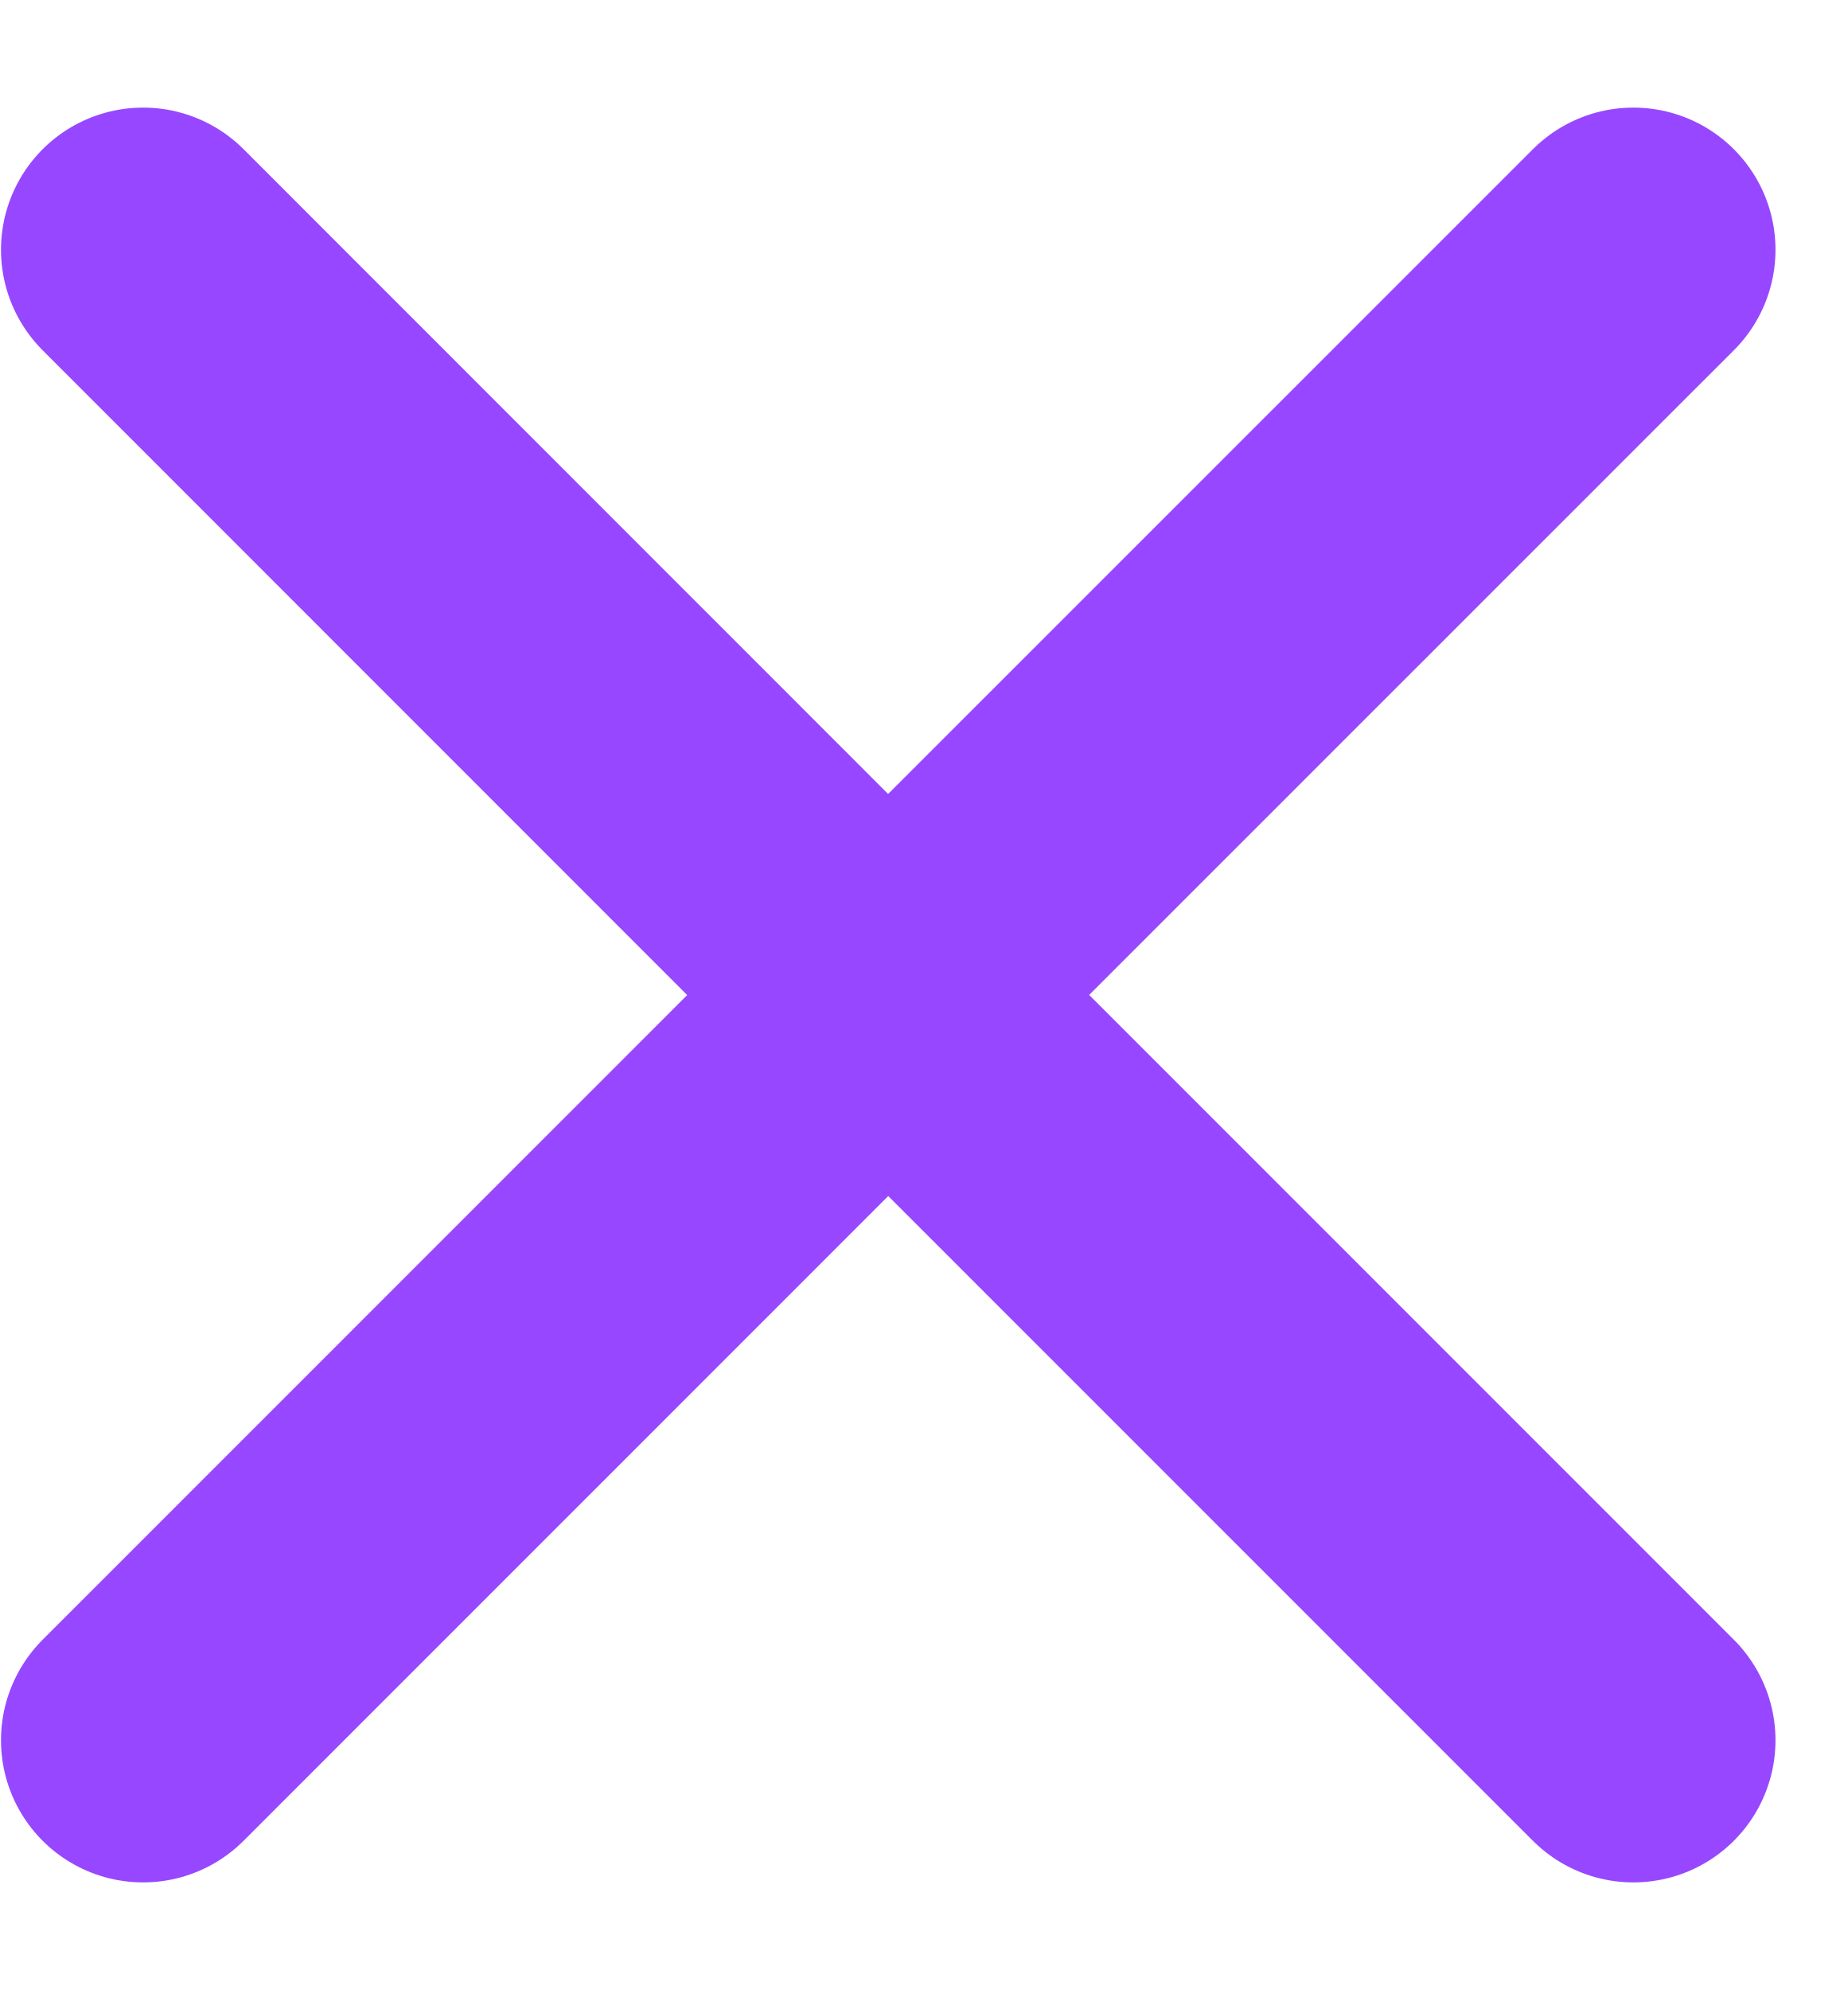
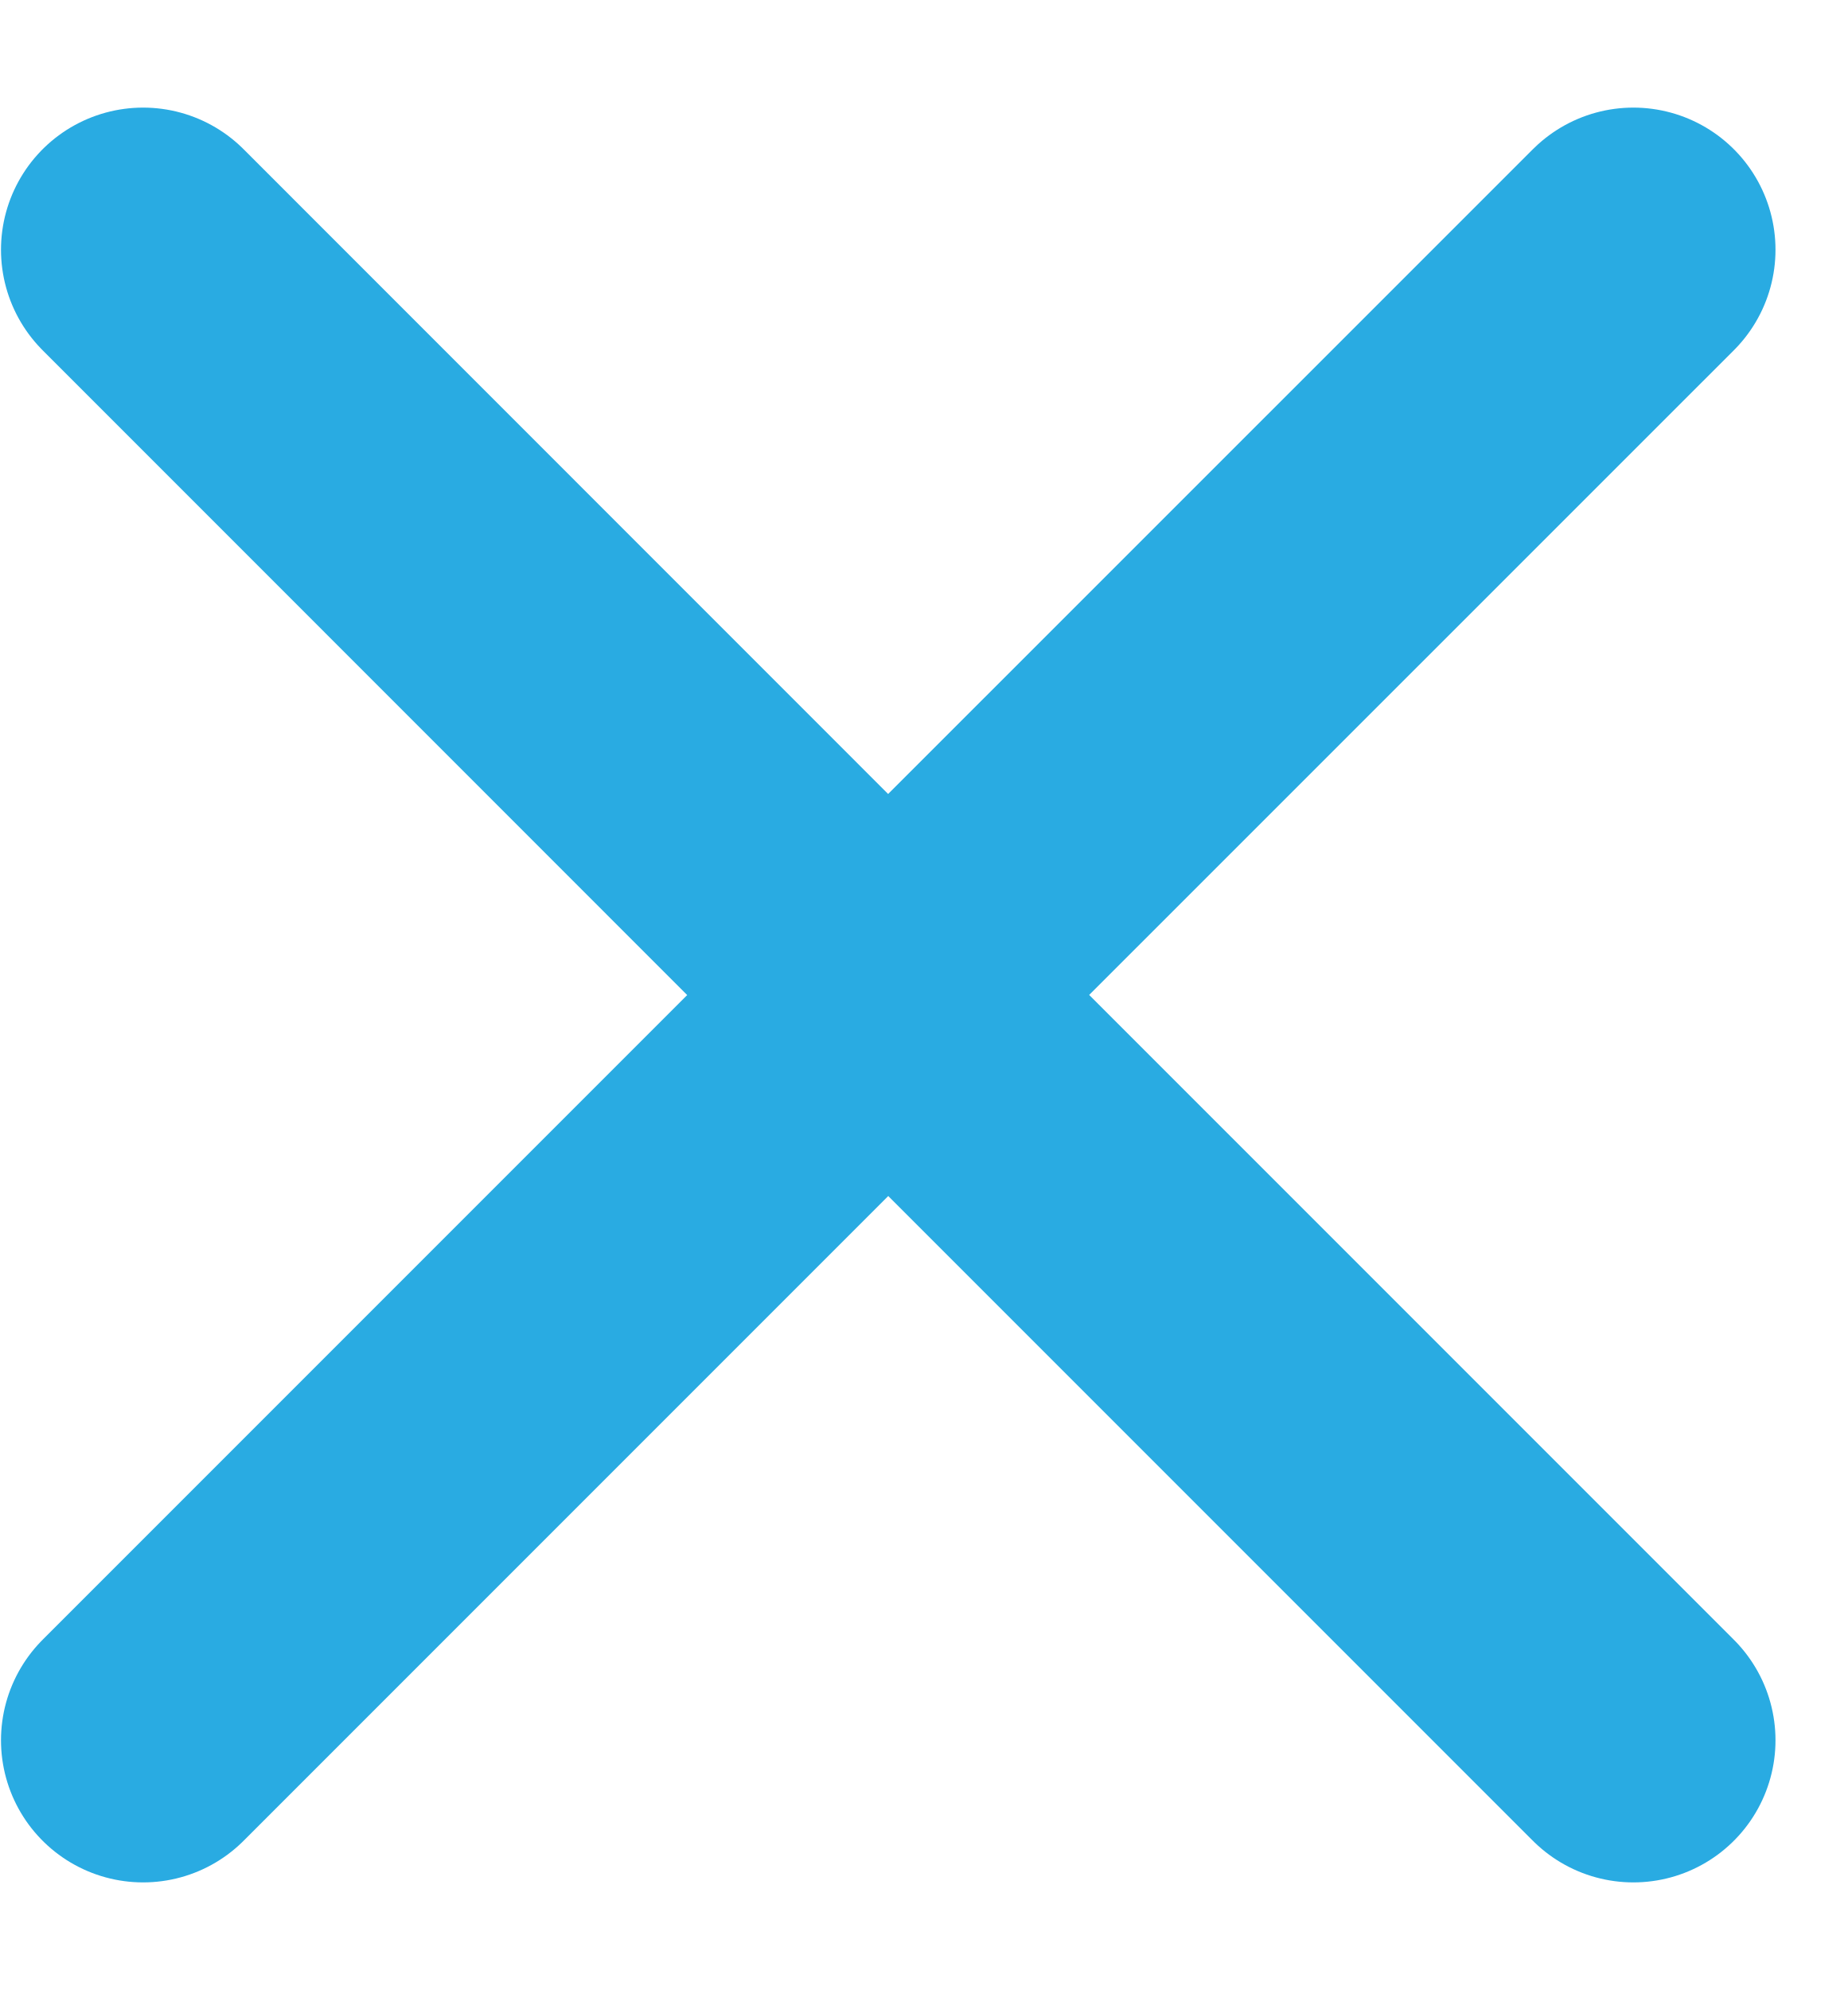
<svg xmlns="http://www.w3.org/2000/svg" width="13" height="14" viewBox="0 0 13 14" fill="none">
-   <path d="M6.25 7L11.493 12.243M1.007 12.243L6.25 7L1.007 12.243ZM11.493 1.757L6.249 7L11.493 1.757ZM6.249 7L1.007 1.757L6.249 7Z" stroke="#9747FF" stroke-width="2" stroke-linecap="round" stroke-linejoin="round" />
+   <path d="M6.25 7L11.493 12.243M1.007 12.243L6.25 7L1.007 12.243ZM11.493 1.757L6.249 7L11.493 1.757ZM6.249 7L1.007 1.757L6.249 7Z" stroke="#29ABE2" stroke-width="2" stroke-linecap="round" stroke-linejoin="round" />
</svg>
